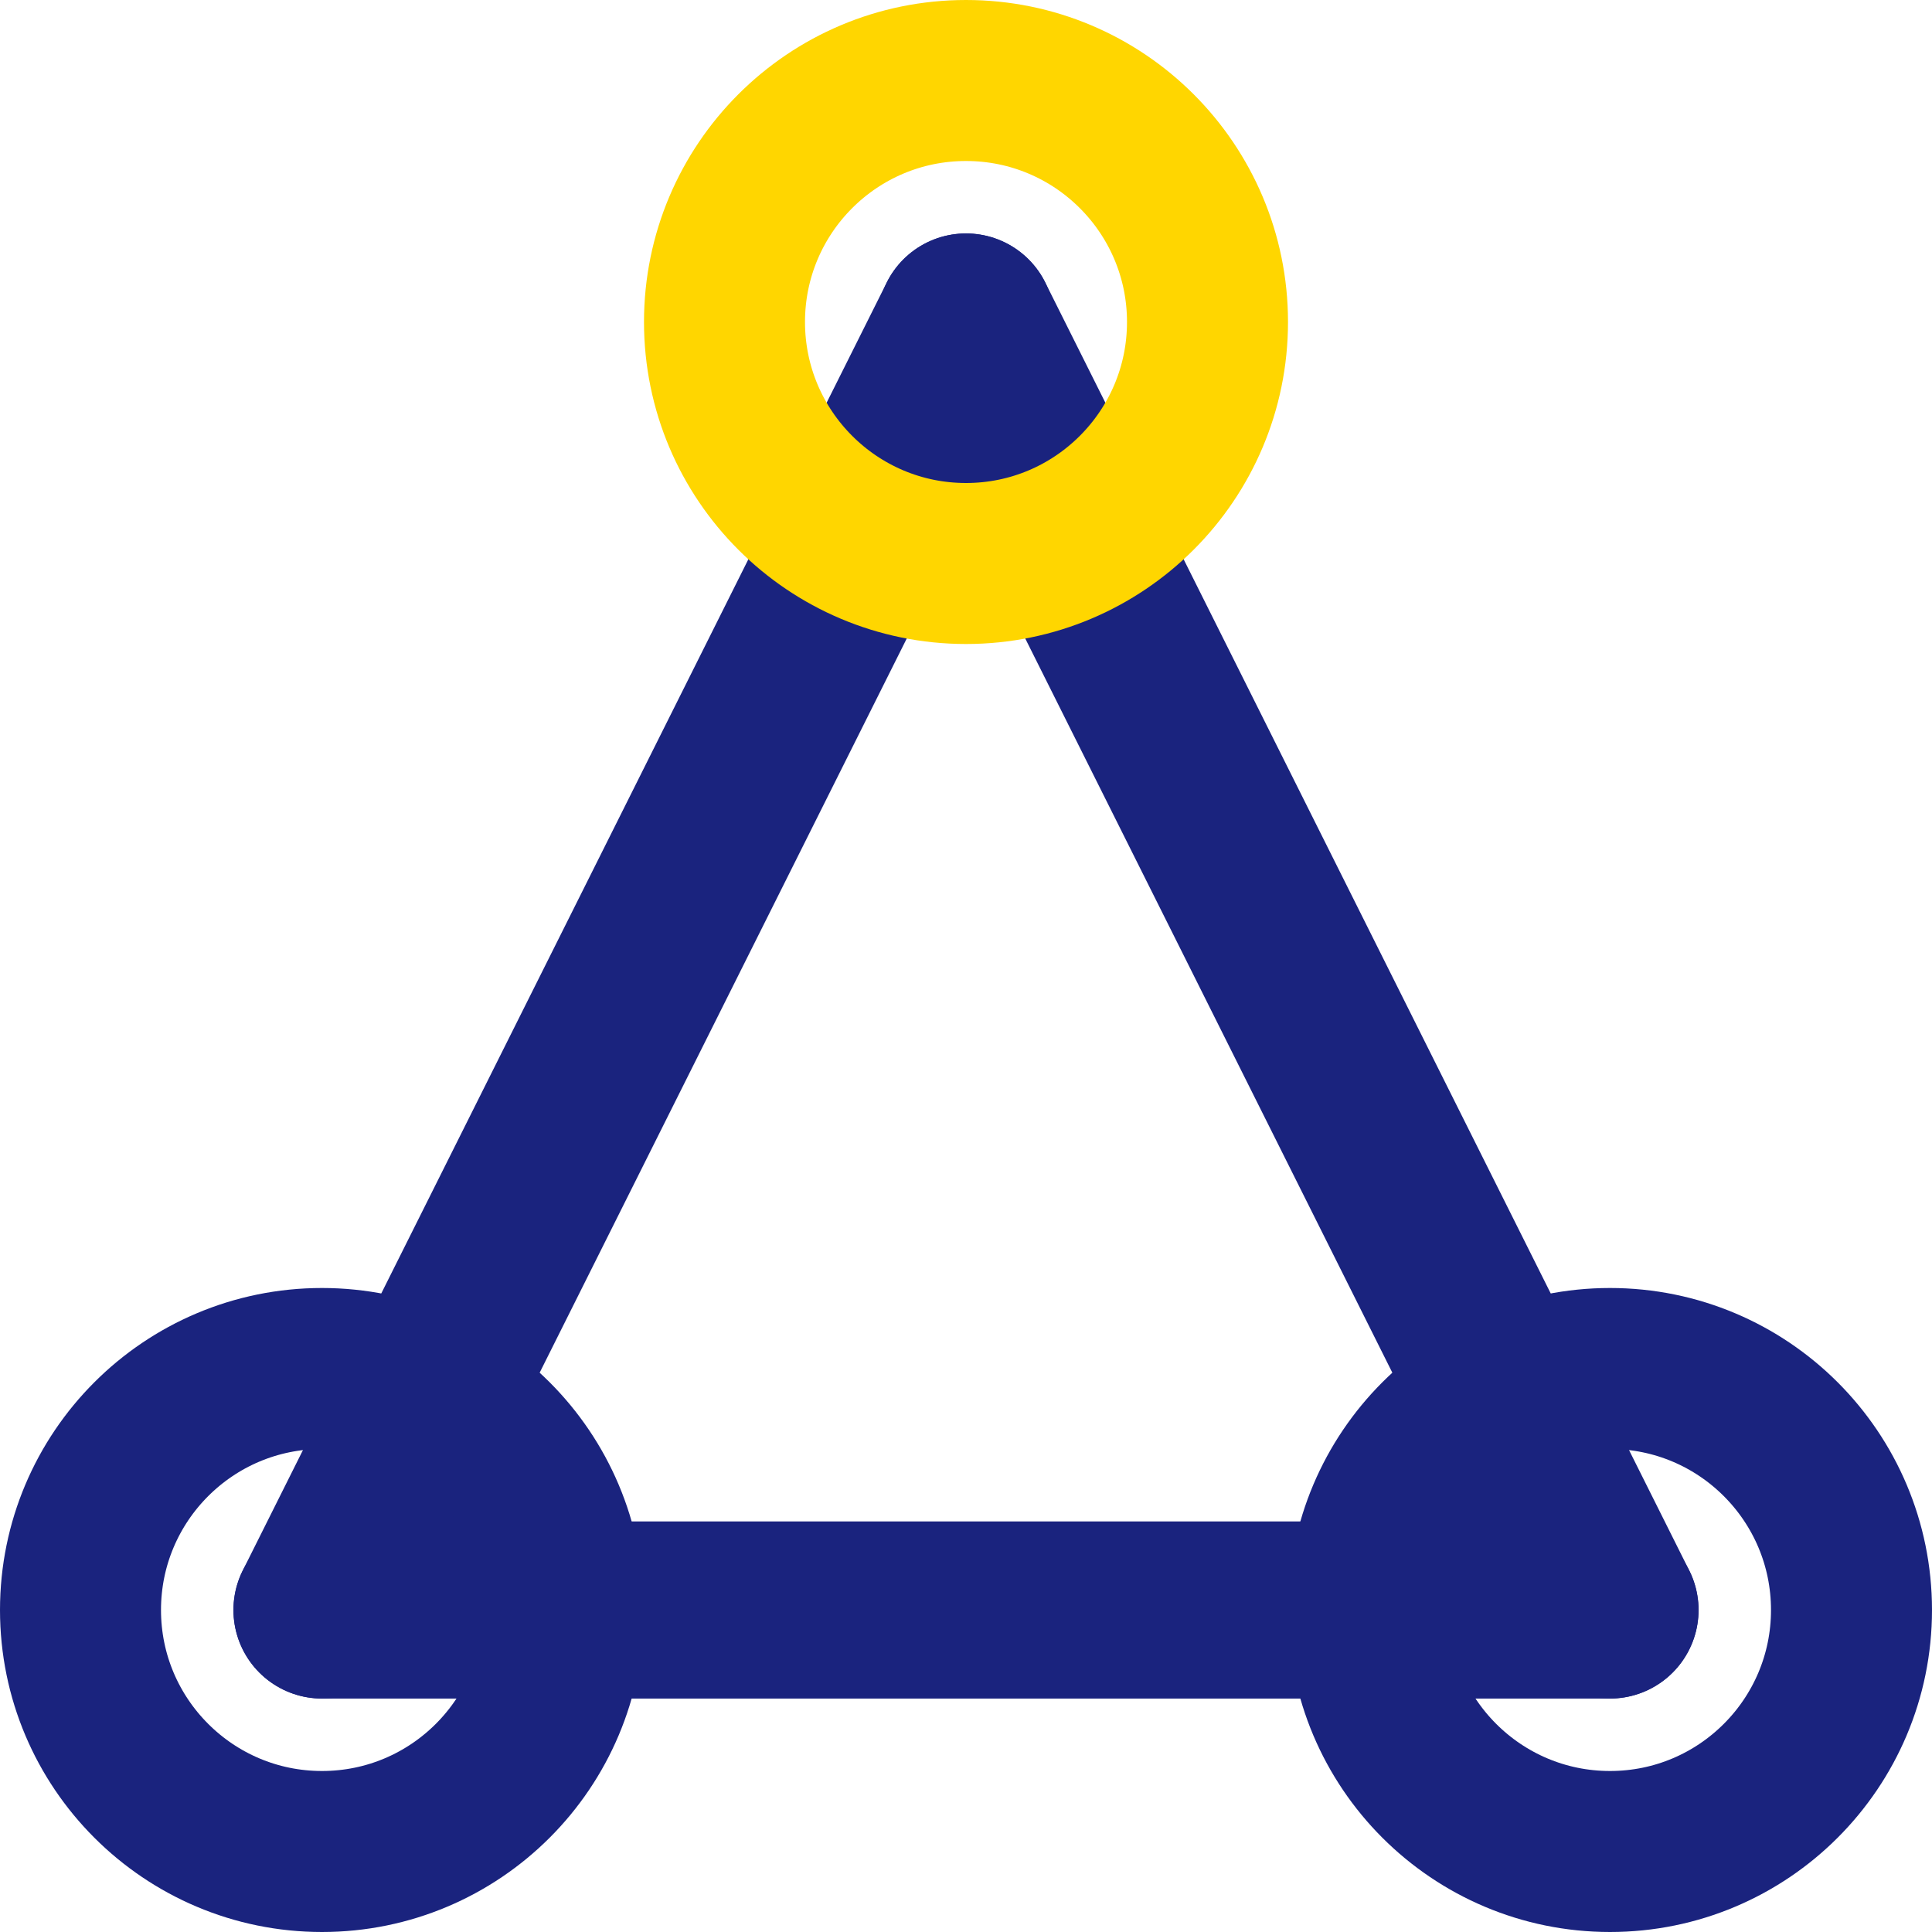
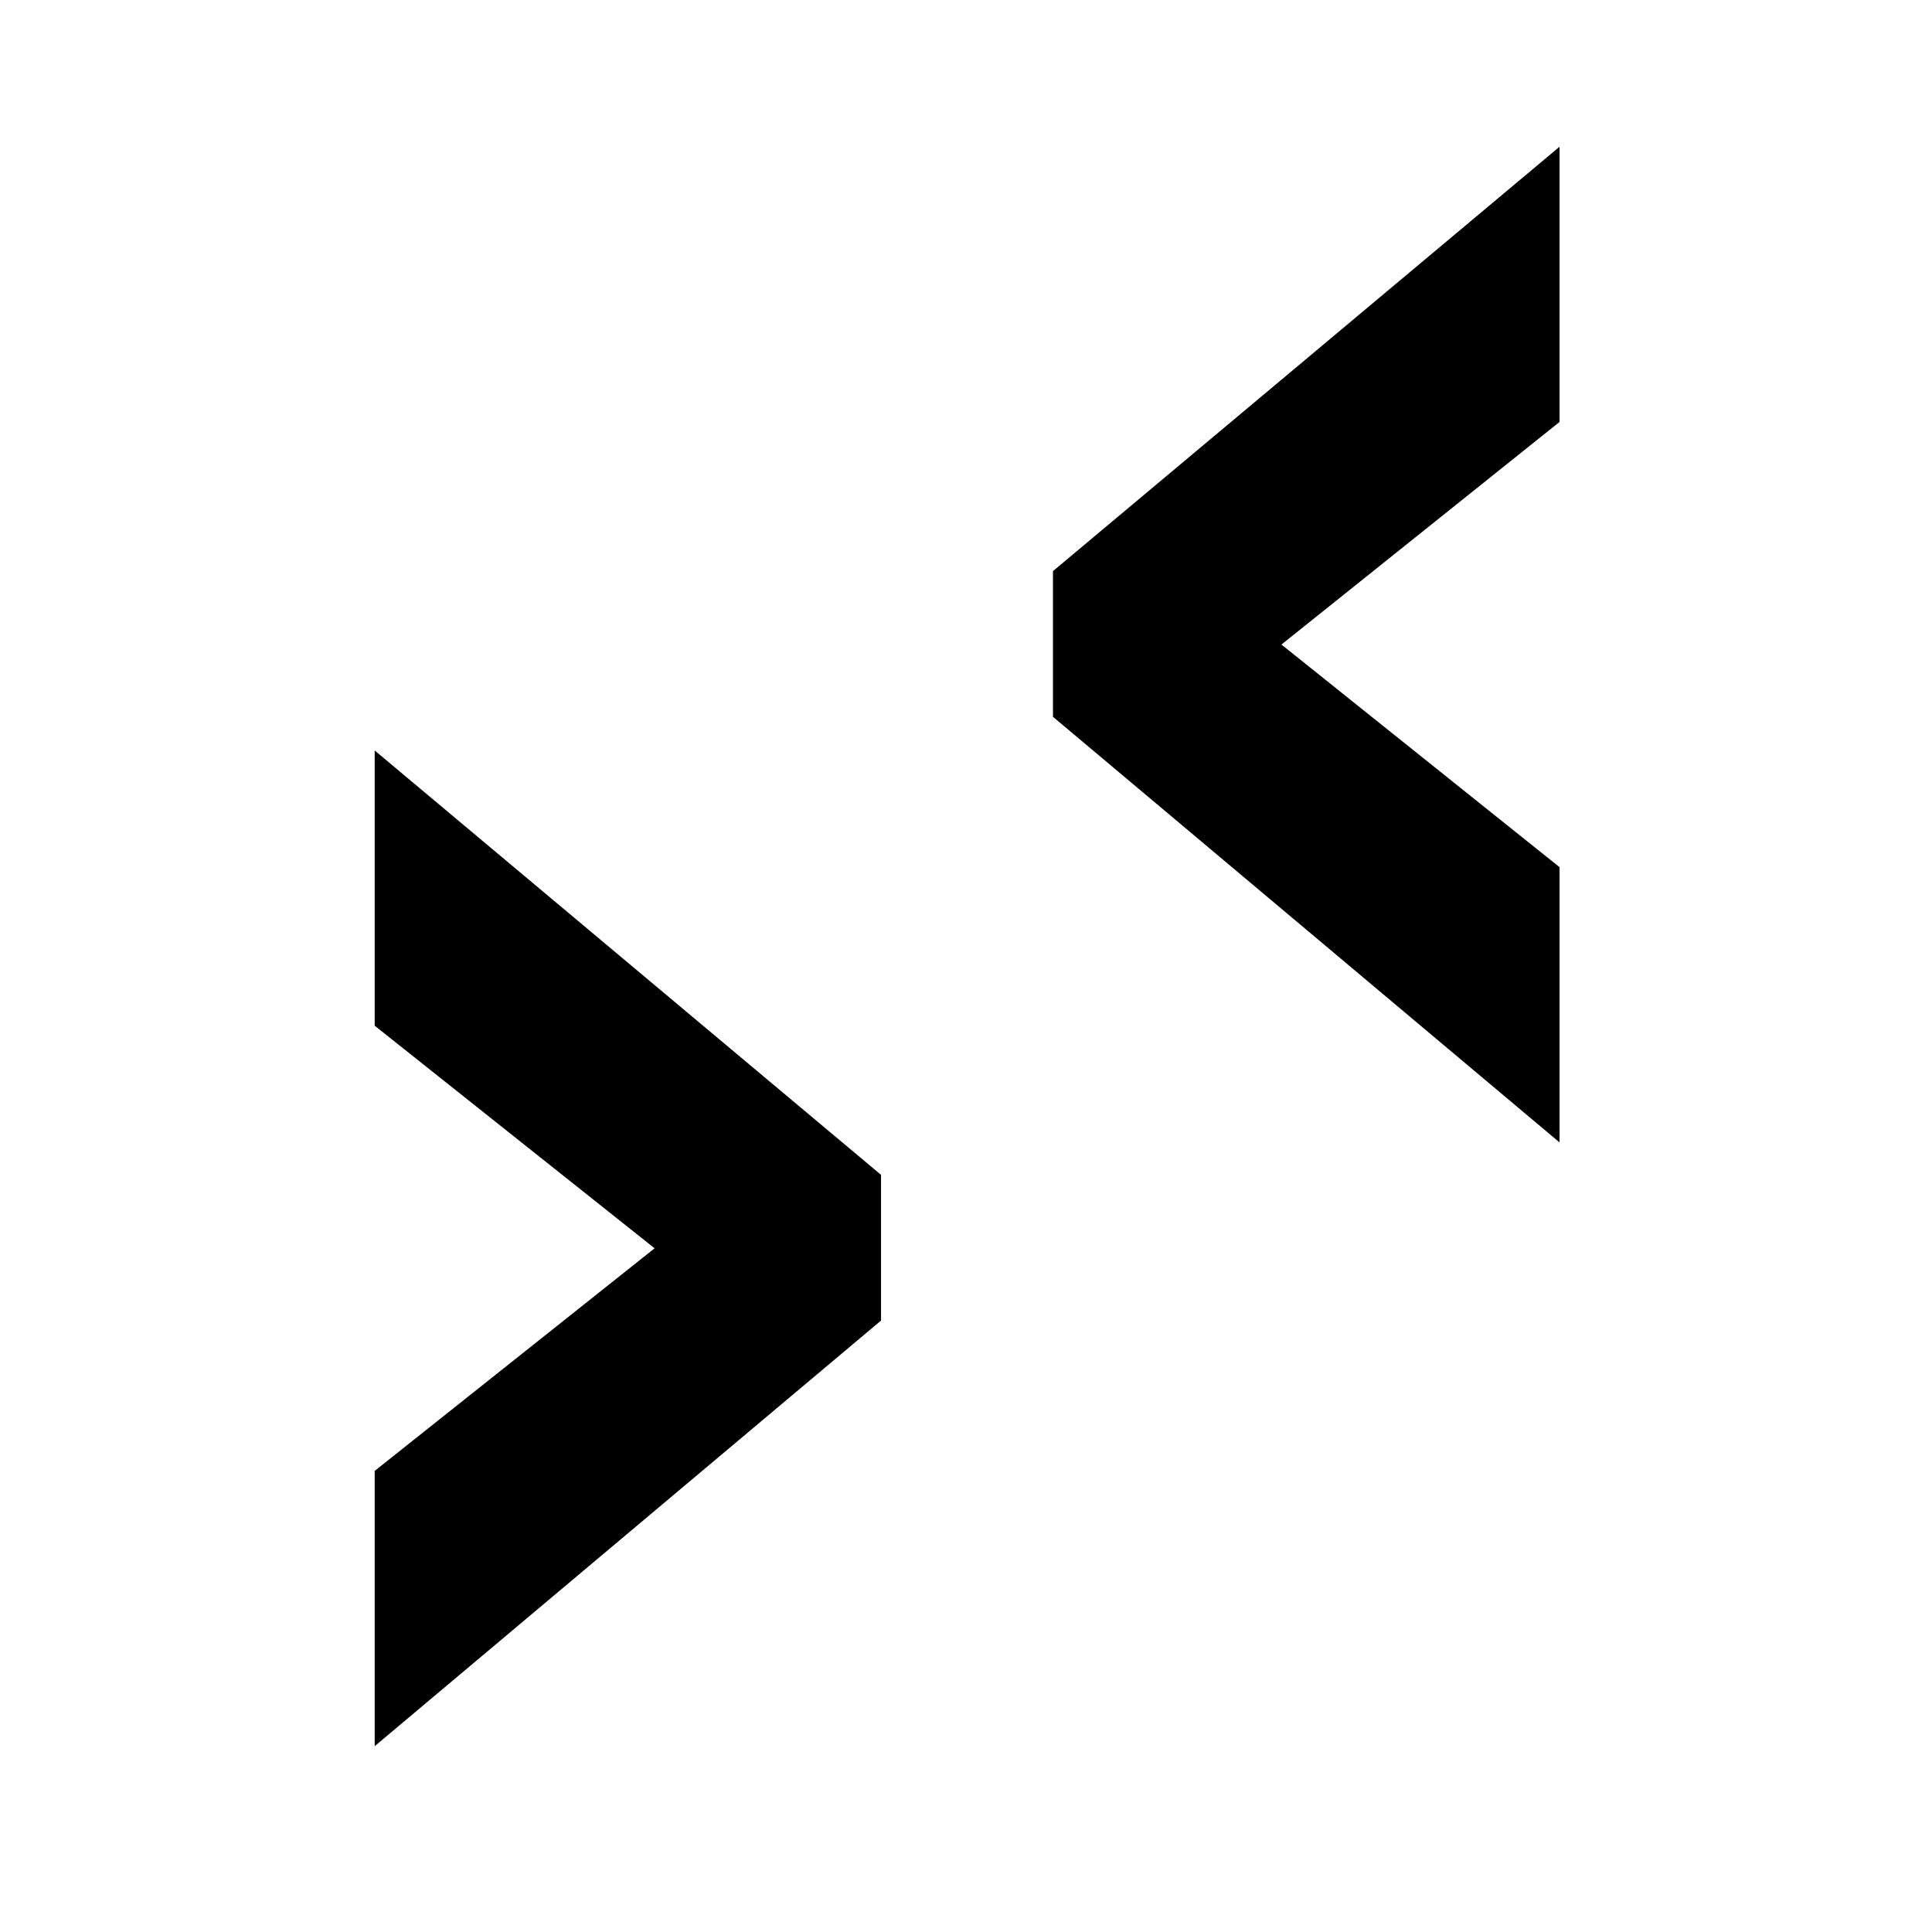
- <svg xmlns="http://www.w3.org/2000/svg" width="24" height="24" viewBox="0 0 24 24" fill="none" stroke-linecap="round" stroke-linejoin="round">
-   <line x1="4" y1="20" x2="12" y2="4" stroke="#1A237E" stroke-width="2.2" />
-   <line x1="12" y1="4" x2="20" y2="20" stroke="#1A237E" stroke-width="2.2" />
-   <line x1="4" y1="20" x2="20" y2="20" stroke="#1A237E" stroke-width="2.2" />
-   <circle cx="12" cy="4" r="3" stroke="#FFD600" stroke-width="2" fill="none" />
-   <circle cx="4" cy="20" r="3" stroke="#1A237E" stroke-width="2" fill="none" />
-   <circle cx="20" cy="20" r="3" stroke="#1A237E" stroke-width="2" fill="none" />
+ <svg xmlns="http://www.w3.org/2000/svg" width="128" height="128" viewBox="0 0 128 128">
+   <g transform="translate(64, 64)">
+     <text x="-25" y="20" font-family="monospace" font-size="140" font-weight="bold" fill="black" stroke="black" stroke-width="1.5" paint-order="stroke" dominant-baseline="middle" text-anchor="middle">›</text>
+     <text x="25" y="-20" font-family="monospace" font-size="140" font-weight="bold" fill="black" stroke="black" stroke-width="1.5" paint-order="stroke" dominant-baseline="middle" text-anchor="middle">‹</text>
+   </g>
</svg>
